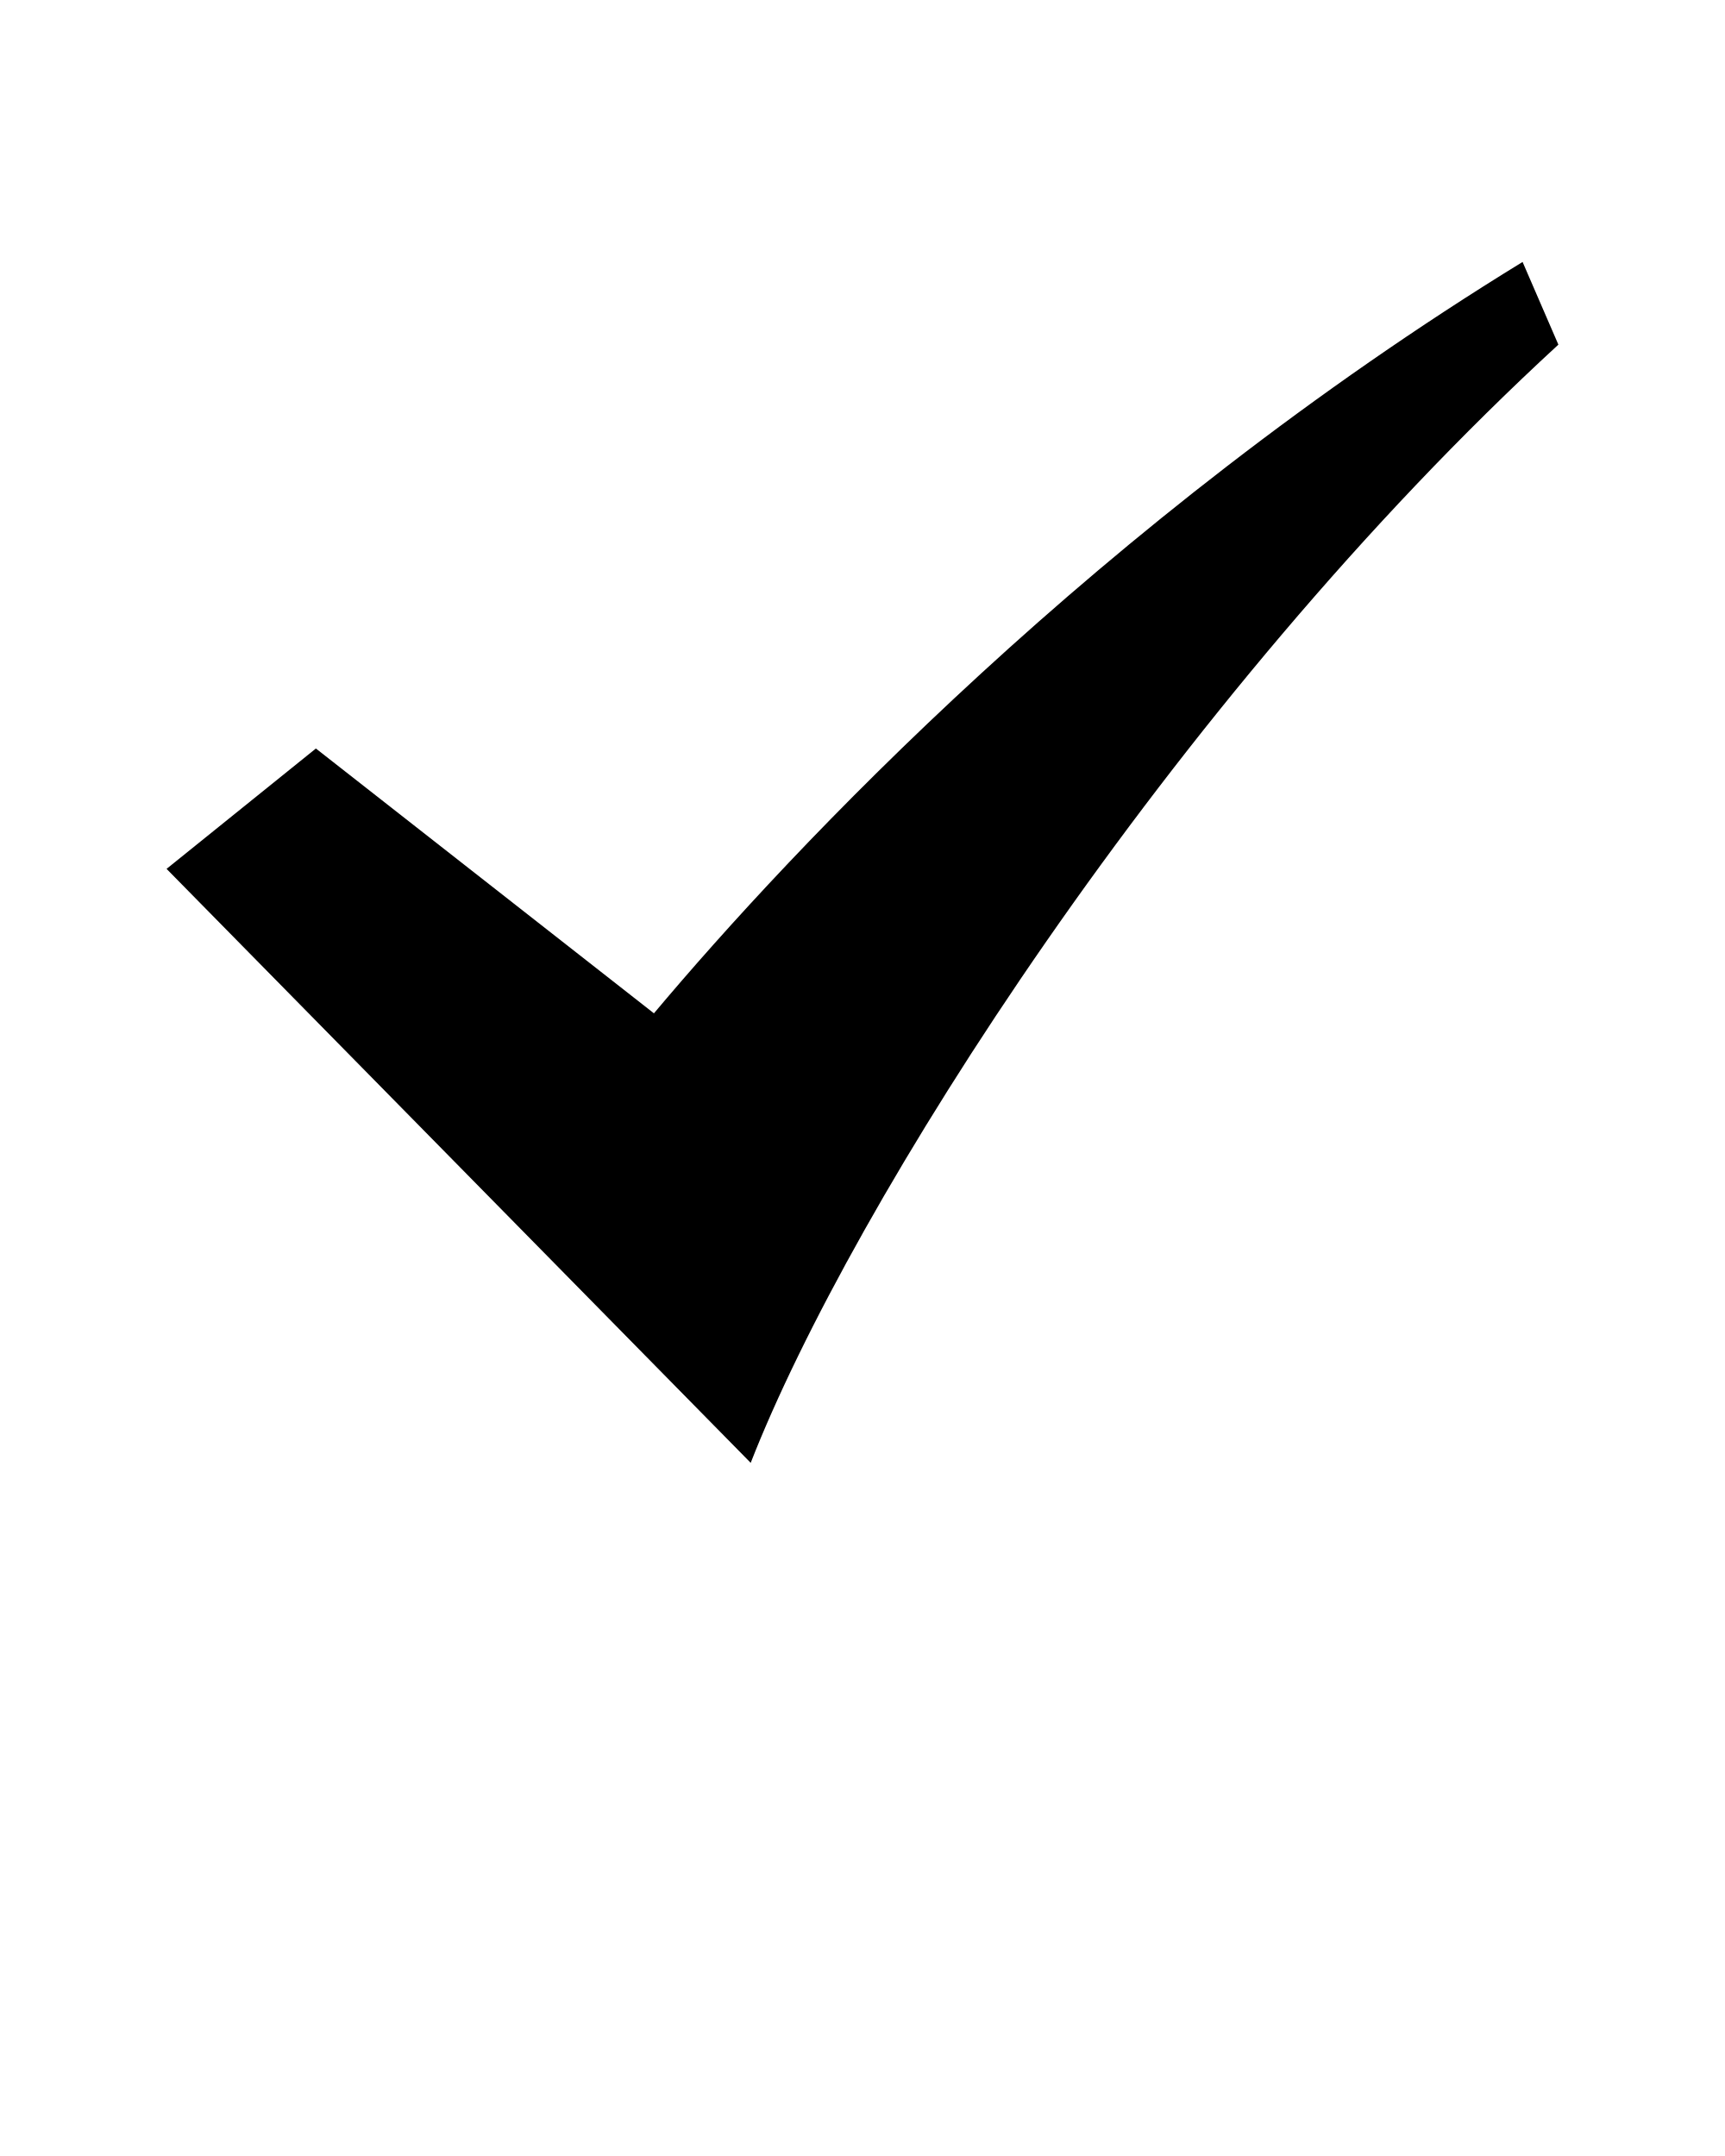
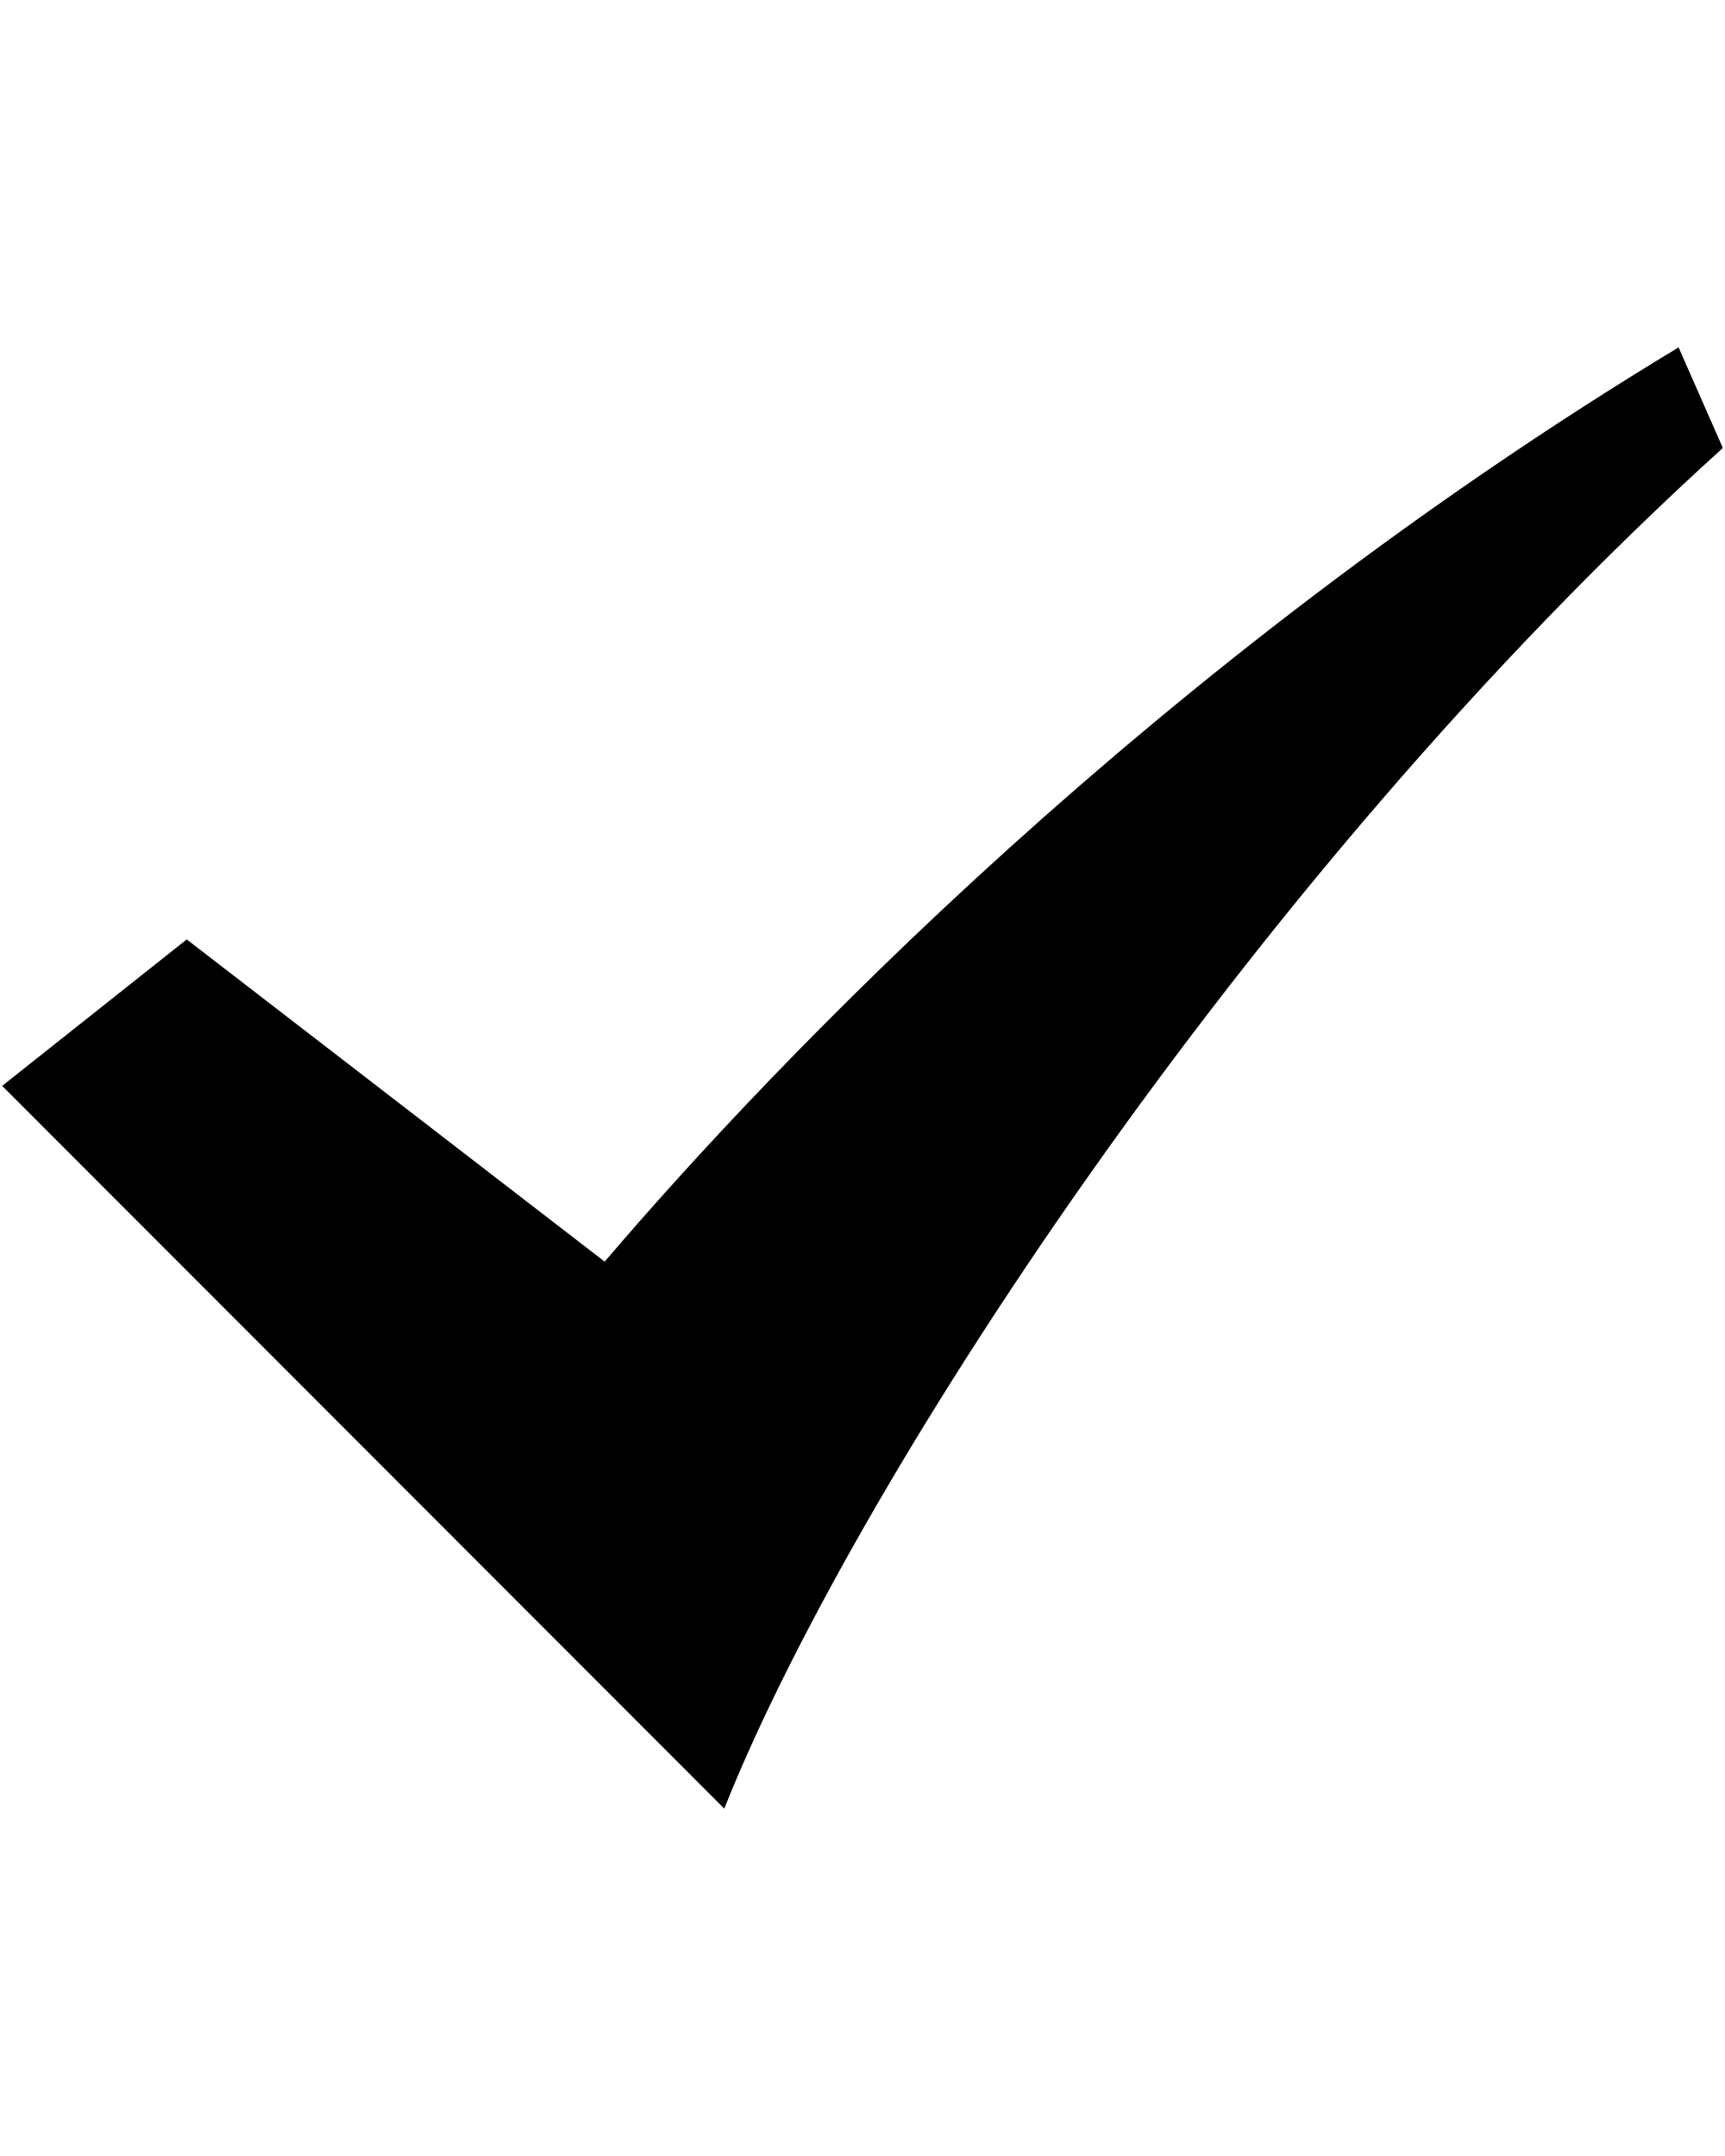
- <svg xmlns="http://www.w3.org/2000/svg" version="1.1" x="0px" y="0px" viewBox="0 0 32 40" enable-background="new 0 0 32 32" xml:space="preserve">
-   <path fill="#000000" d="M28.245,4.86C20.391,9.676,14.691,15.751,12.131,18.8L5.86,13.887L3.09,16.12l10.836,11.02  c1.865-4.777,7.771-14.113,14.983-20.746L28.245,4.86z" />
-   <text x="0" y="47" fill="#000000" font-size="5px" font-weight="bold" font-family="'Helvetica Neue', Helvetica, Arial-Unicode, Arial, Sans-serif">Created by Johan Ronsse</text>
-   <text x="0" y="52" fill="#000000" font-size="5px" font-weight="bold" font-family="'Helvetica Neue', Helvetica, Arial-Unicode, Arial, Sans-serif">from the Noun Project</text>
+ <svg xmlns="http://www.w3.org/2000/svg" version="1.1" x="0px" y="0px" viewBox="0 0 32 40" enable-background="new 0 0 32 32" xml:space="preserve" id="svg8">
+   <defs id="defs12" />
+   <path d="M 31.139,6.445 C 21.429,12.305 14.382,19.697 11.217,23.407 L 3.464,17.429 0.04,20.146 13.436,33.555 C 15.742,27.743 23.044,16.382 31.96,8.311 Z" id="path2" style="fill:#000000;stroke-width:1.227" />
</svg>
